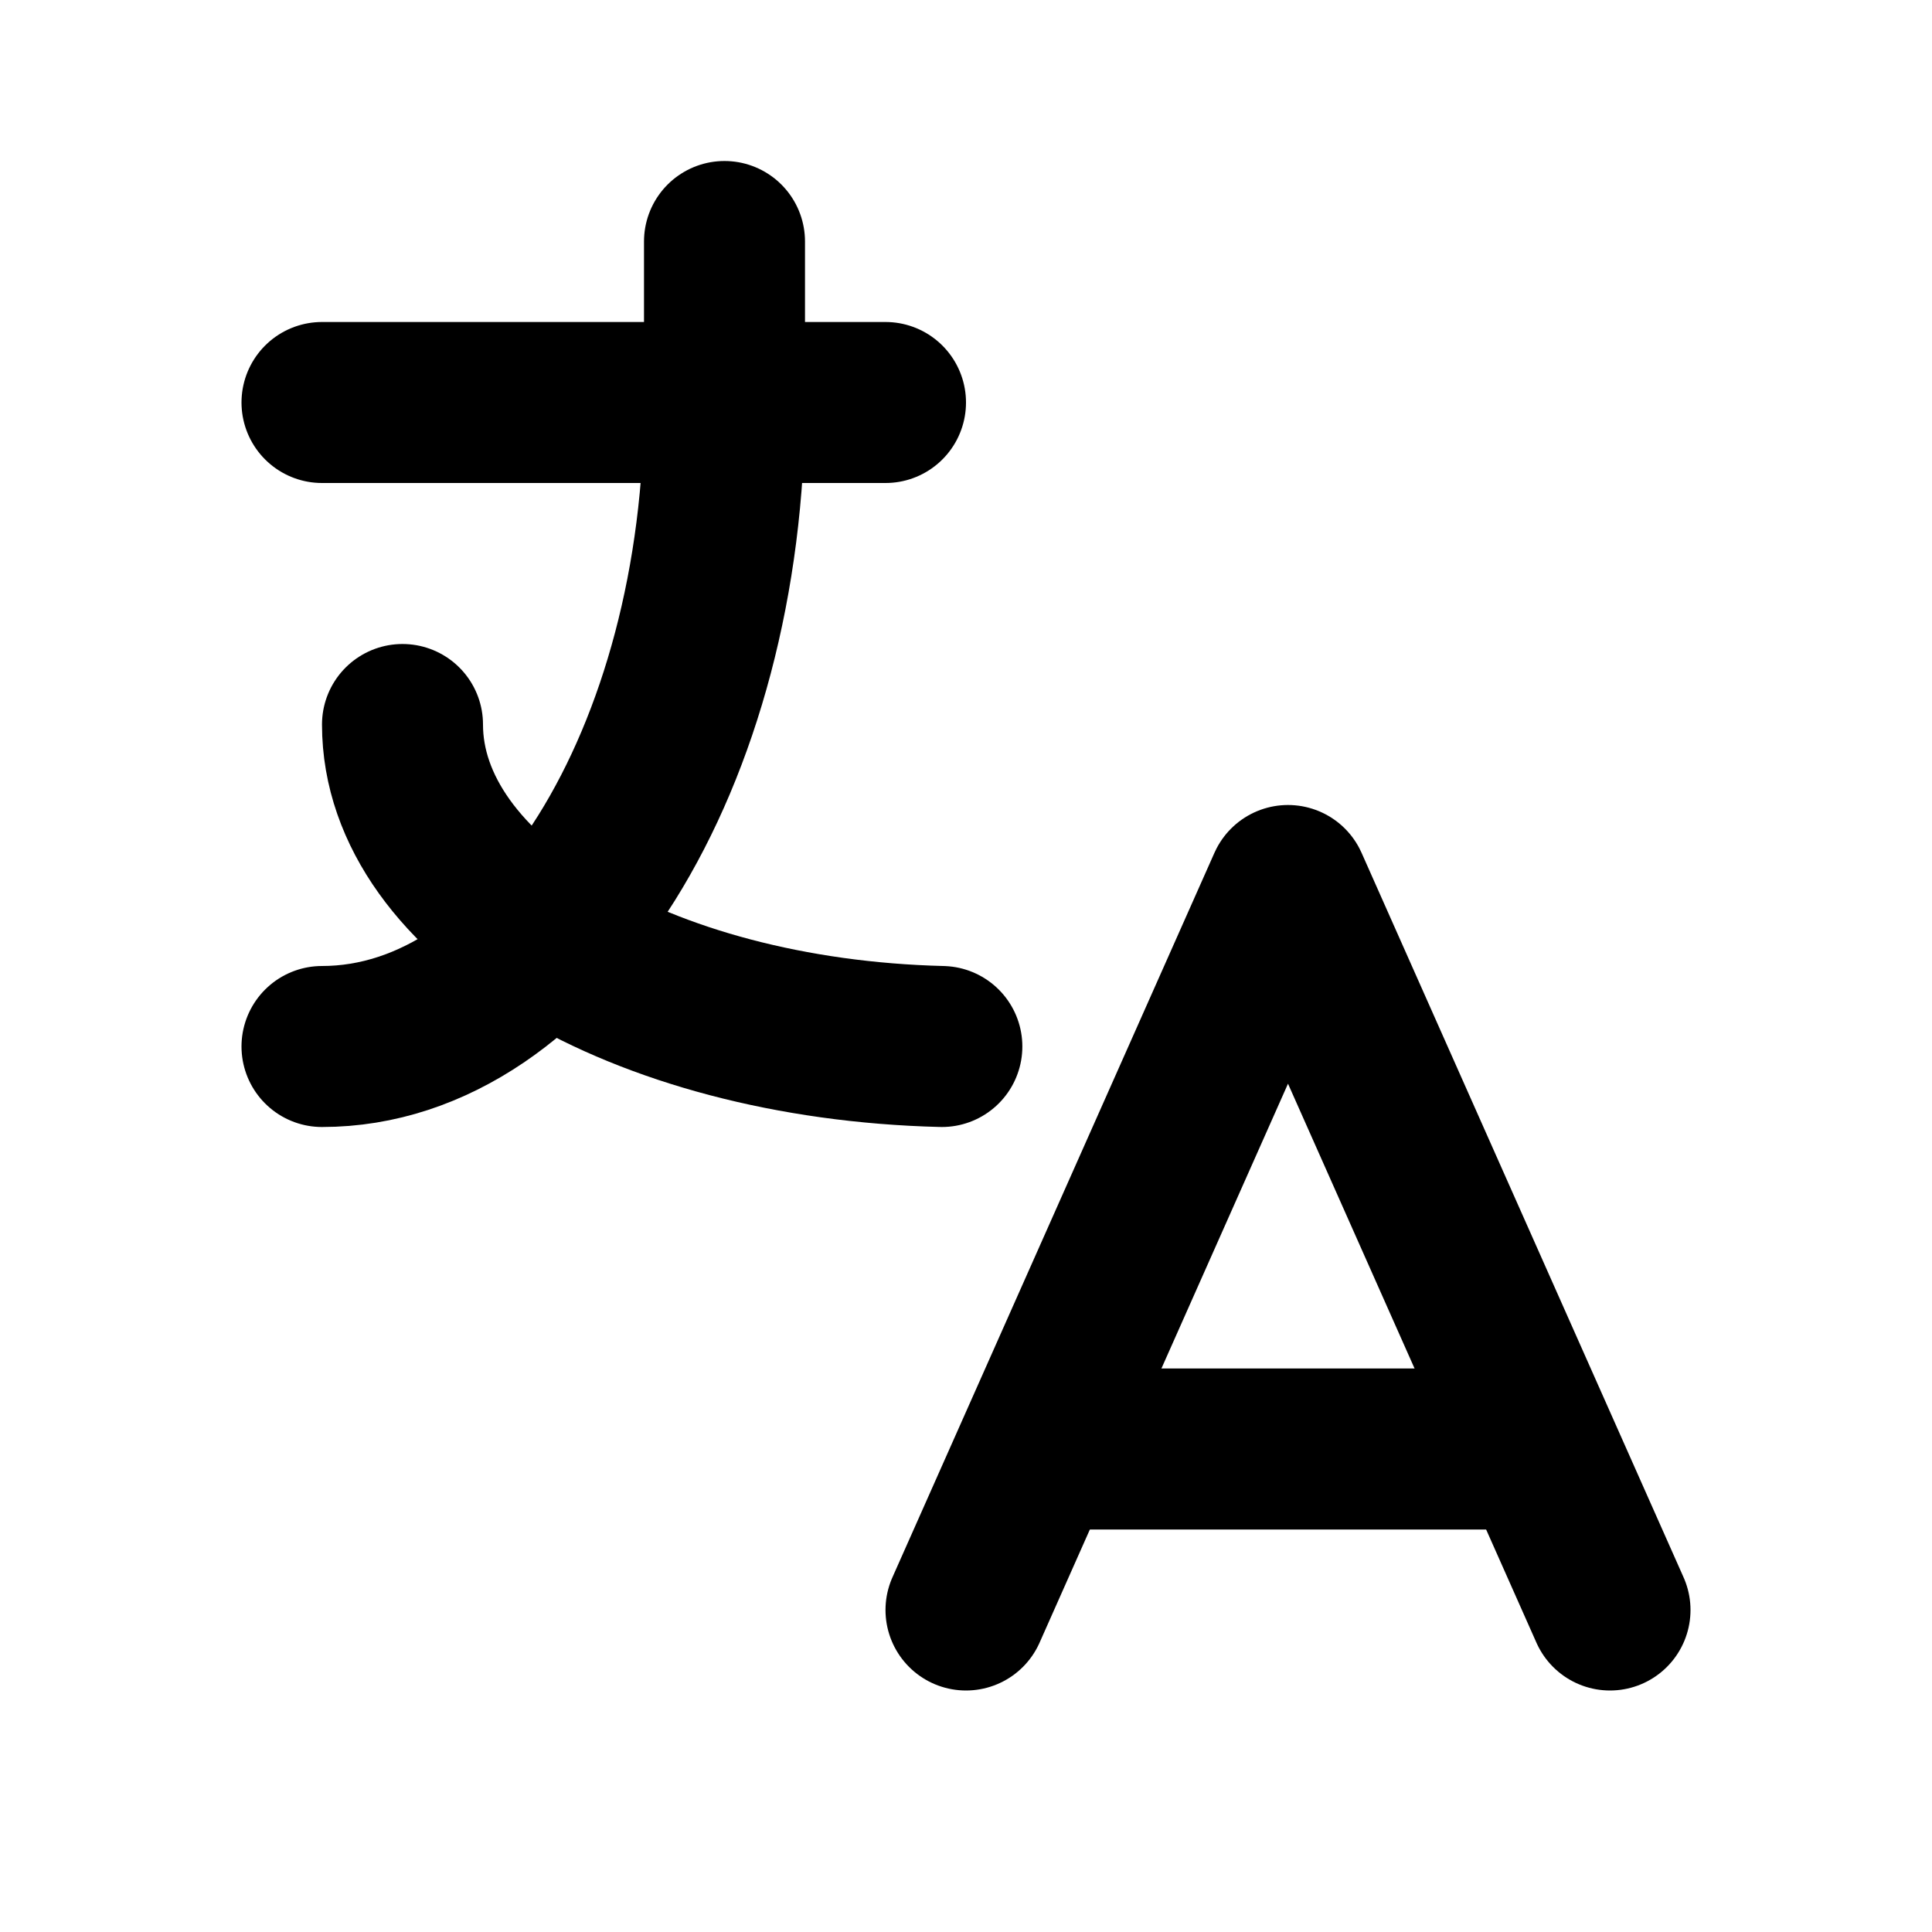
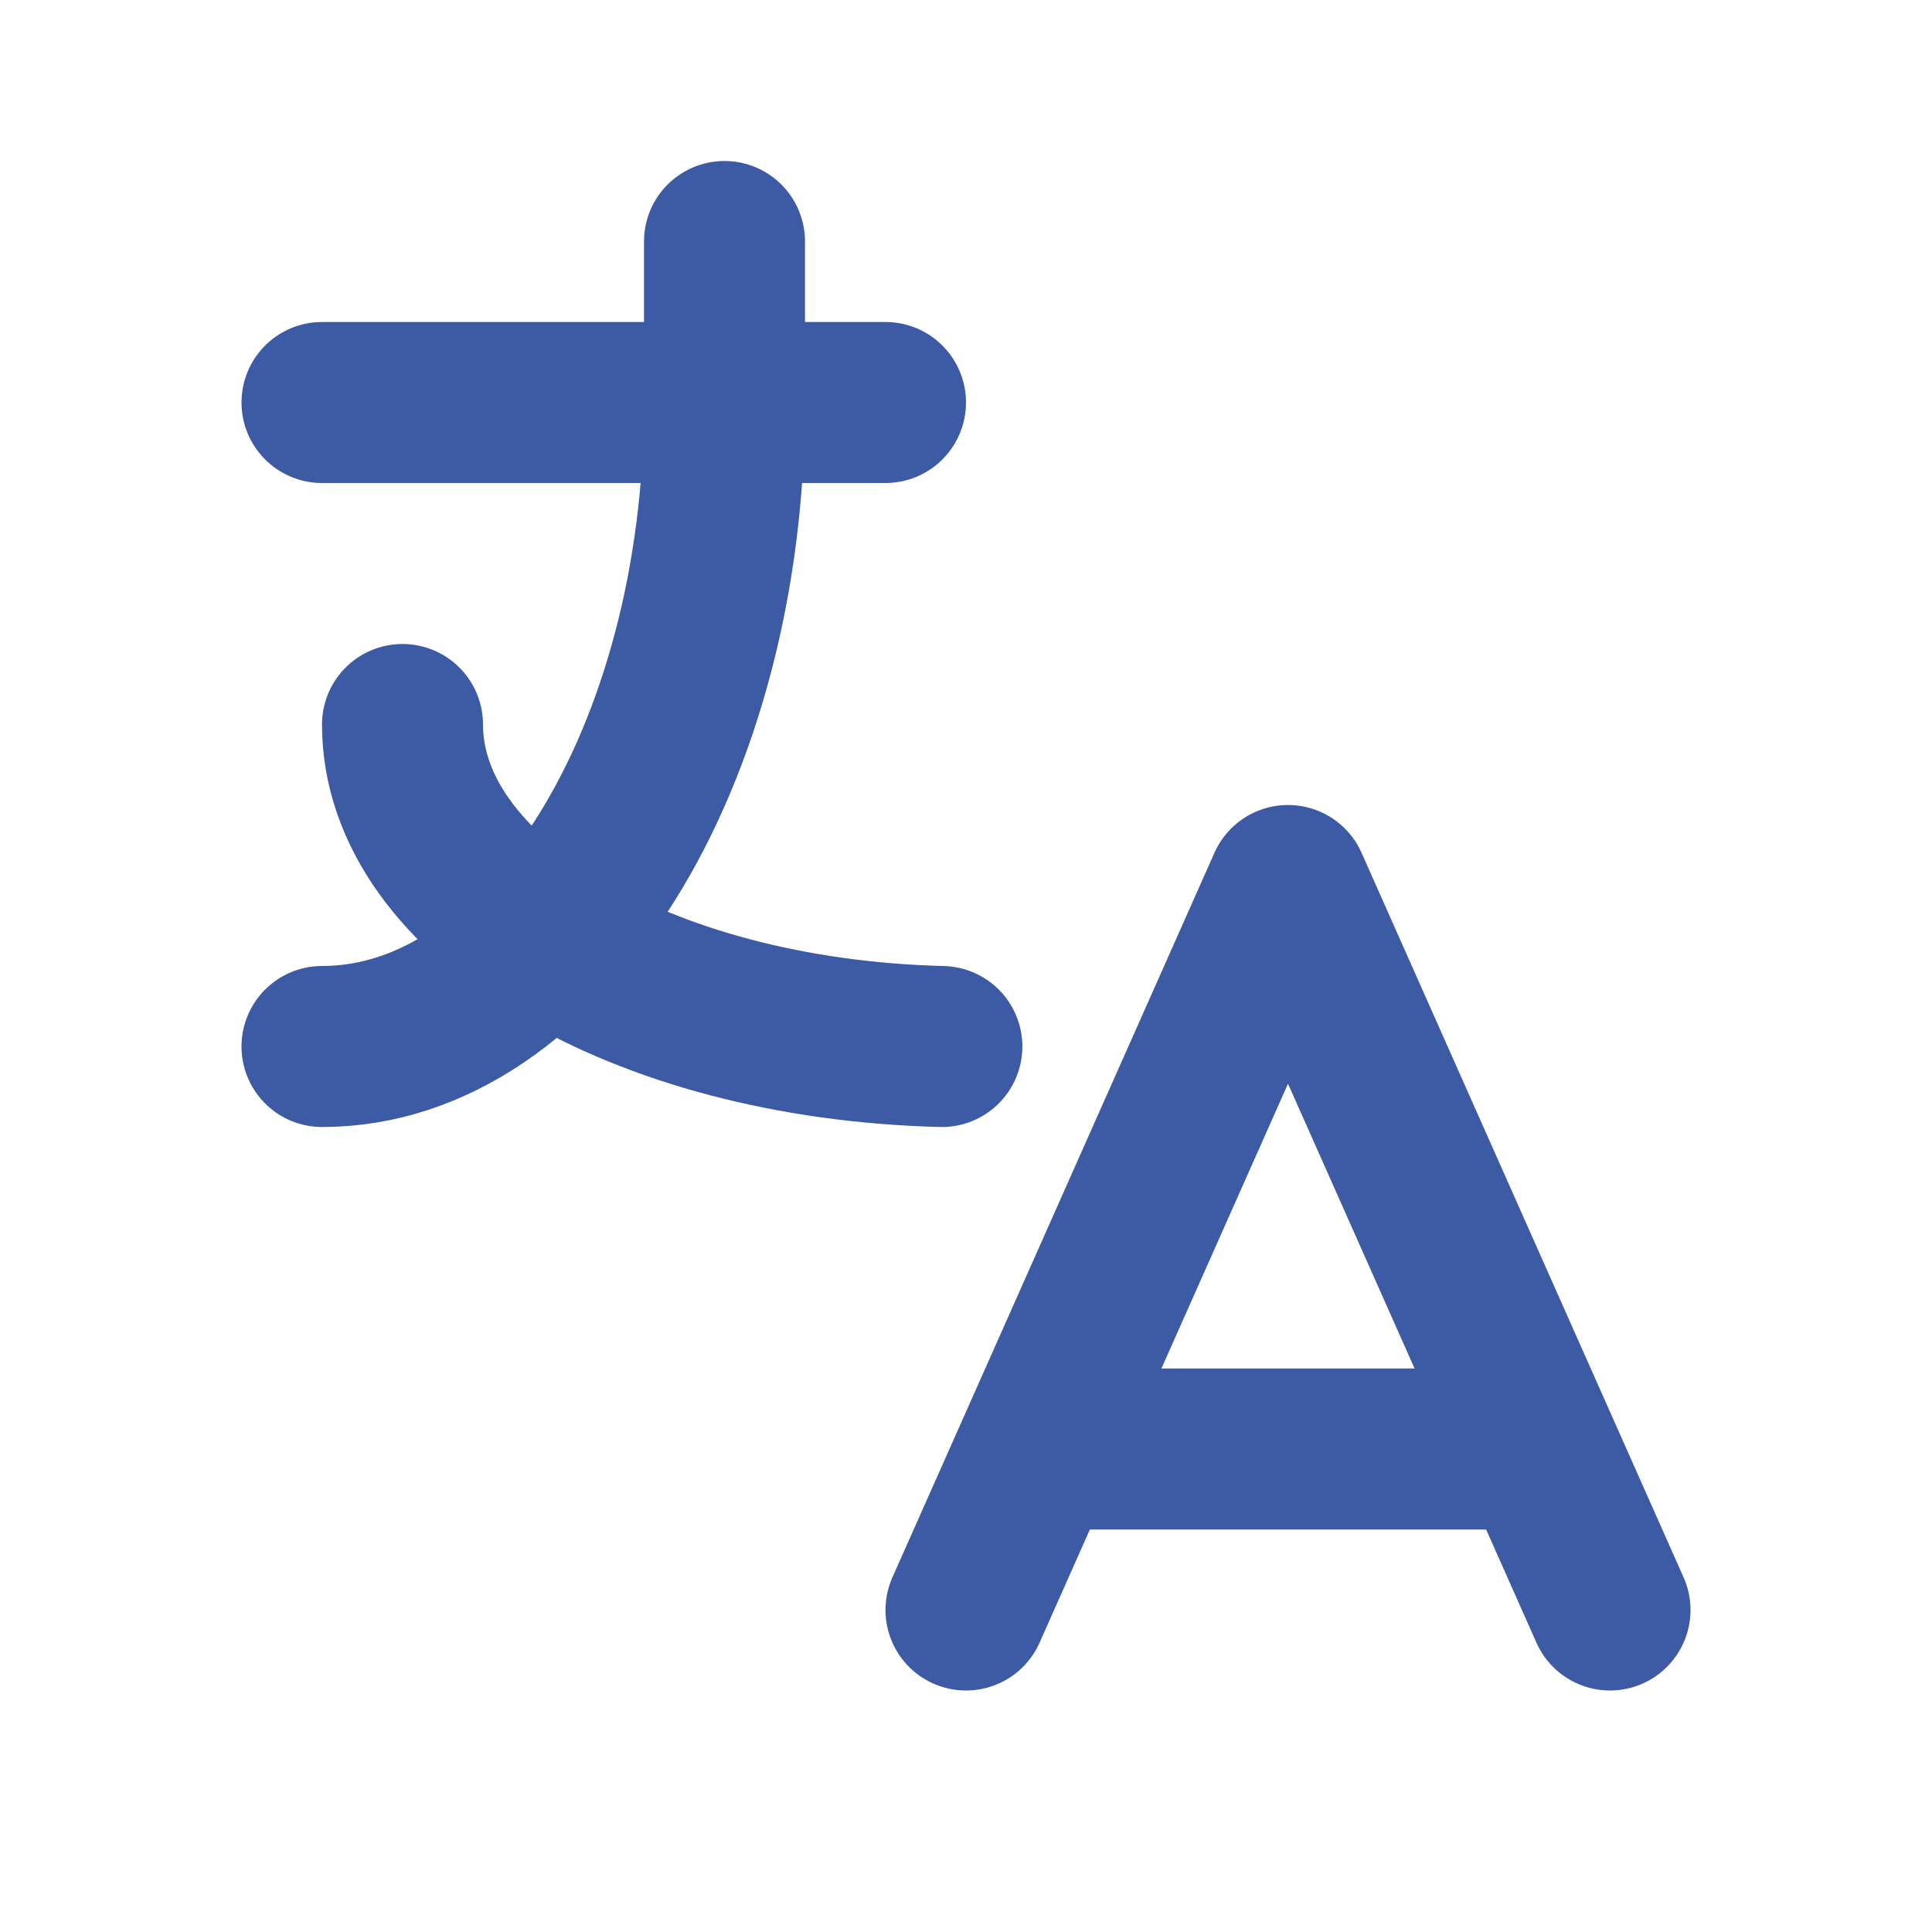
- <svg xmlns="http://www.w3.org/2000/svg" width="24" height="24" viewBox="0 0 24 24" fill="none" stroke="currentColor" stroke-width="2" stroke-linecap="round" stroke-linejoin="round" class="icon icon-tabler icons-tabler-outline icon-tabler-language">
+ <svg xmlns="http://www.w3.org/2000/svg" width="24" height="24" viewBox="0 0 24 24" fill="none" stroke="#3C5BA4" stroke-width="2" stroke-linecap="round" stroke-linejoin="round" class="icon icon-tabler icons-tabler-outline icon-tabler-language">
  <path stroke="none" d="M0 0h24v24H0z" fill="none" />
  <path d="M4 5h7" />
  <path d="M9 3v2c0 4.418 -2.239 8 -5 8" />
  <path d="M5 9c0 2.144 2.952 3.908 6.7 4" />
  <path d="M12 20l4 -9l4 9" />
  <path d="M19.1 18h-6.2" />
</svg>
